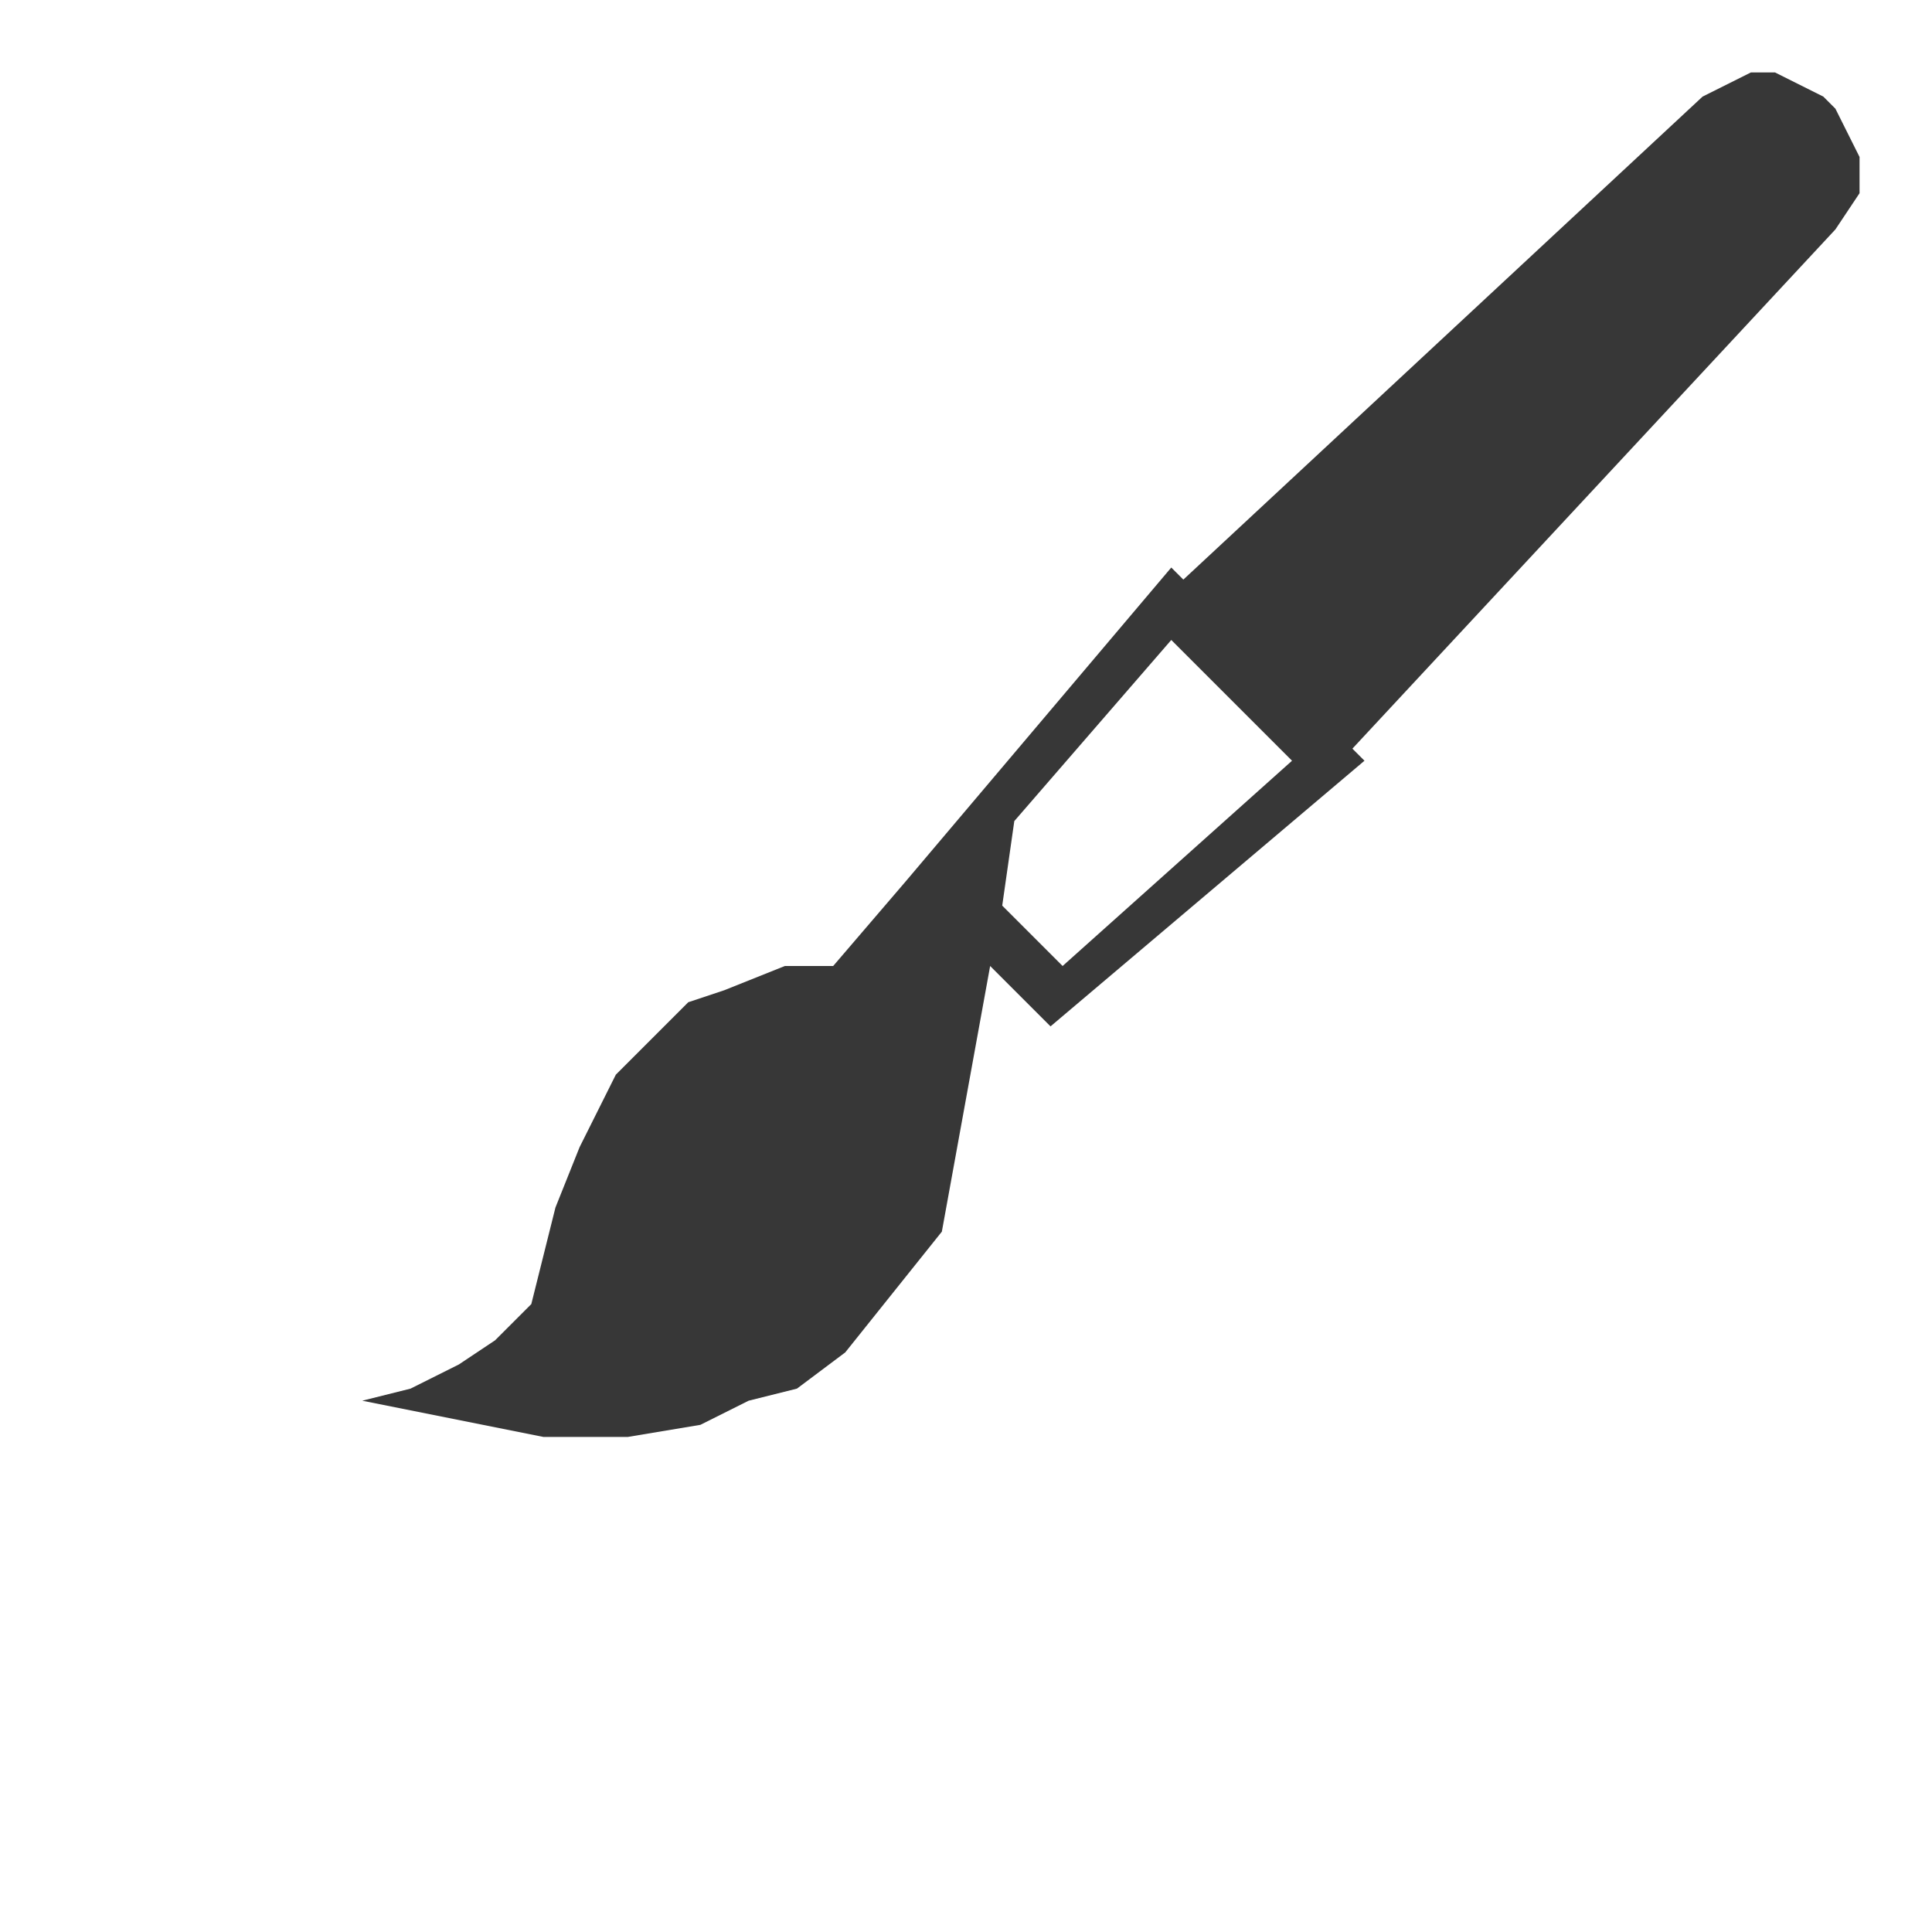
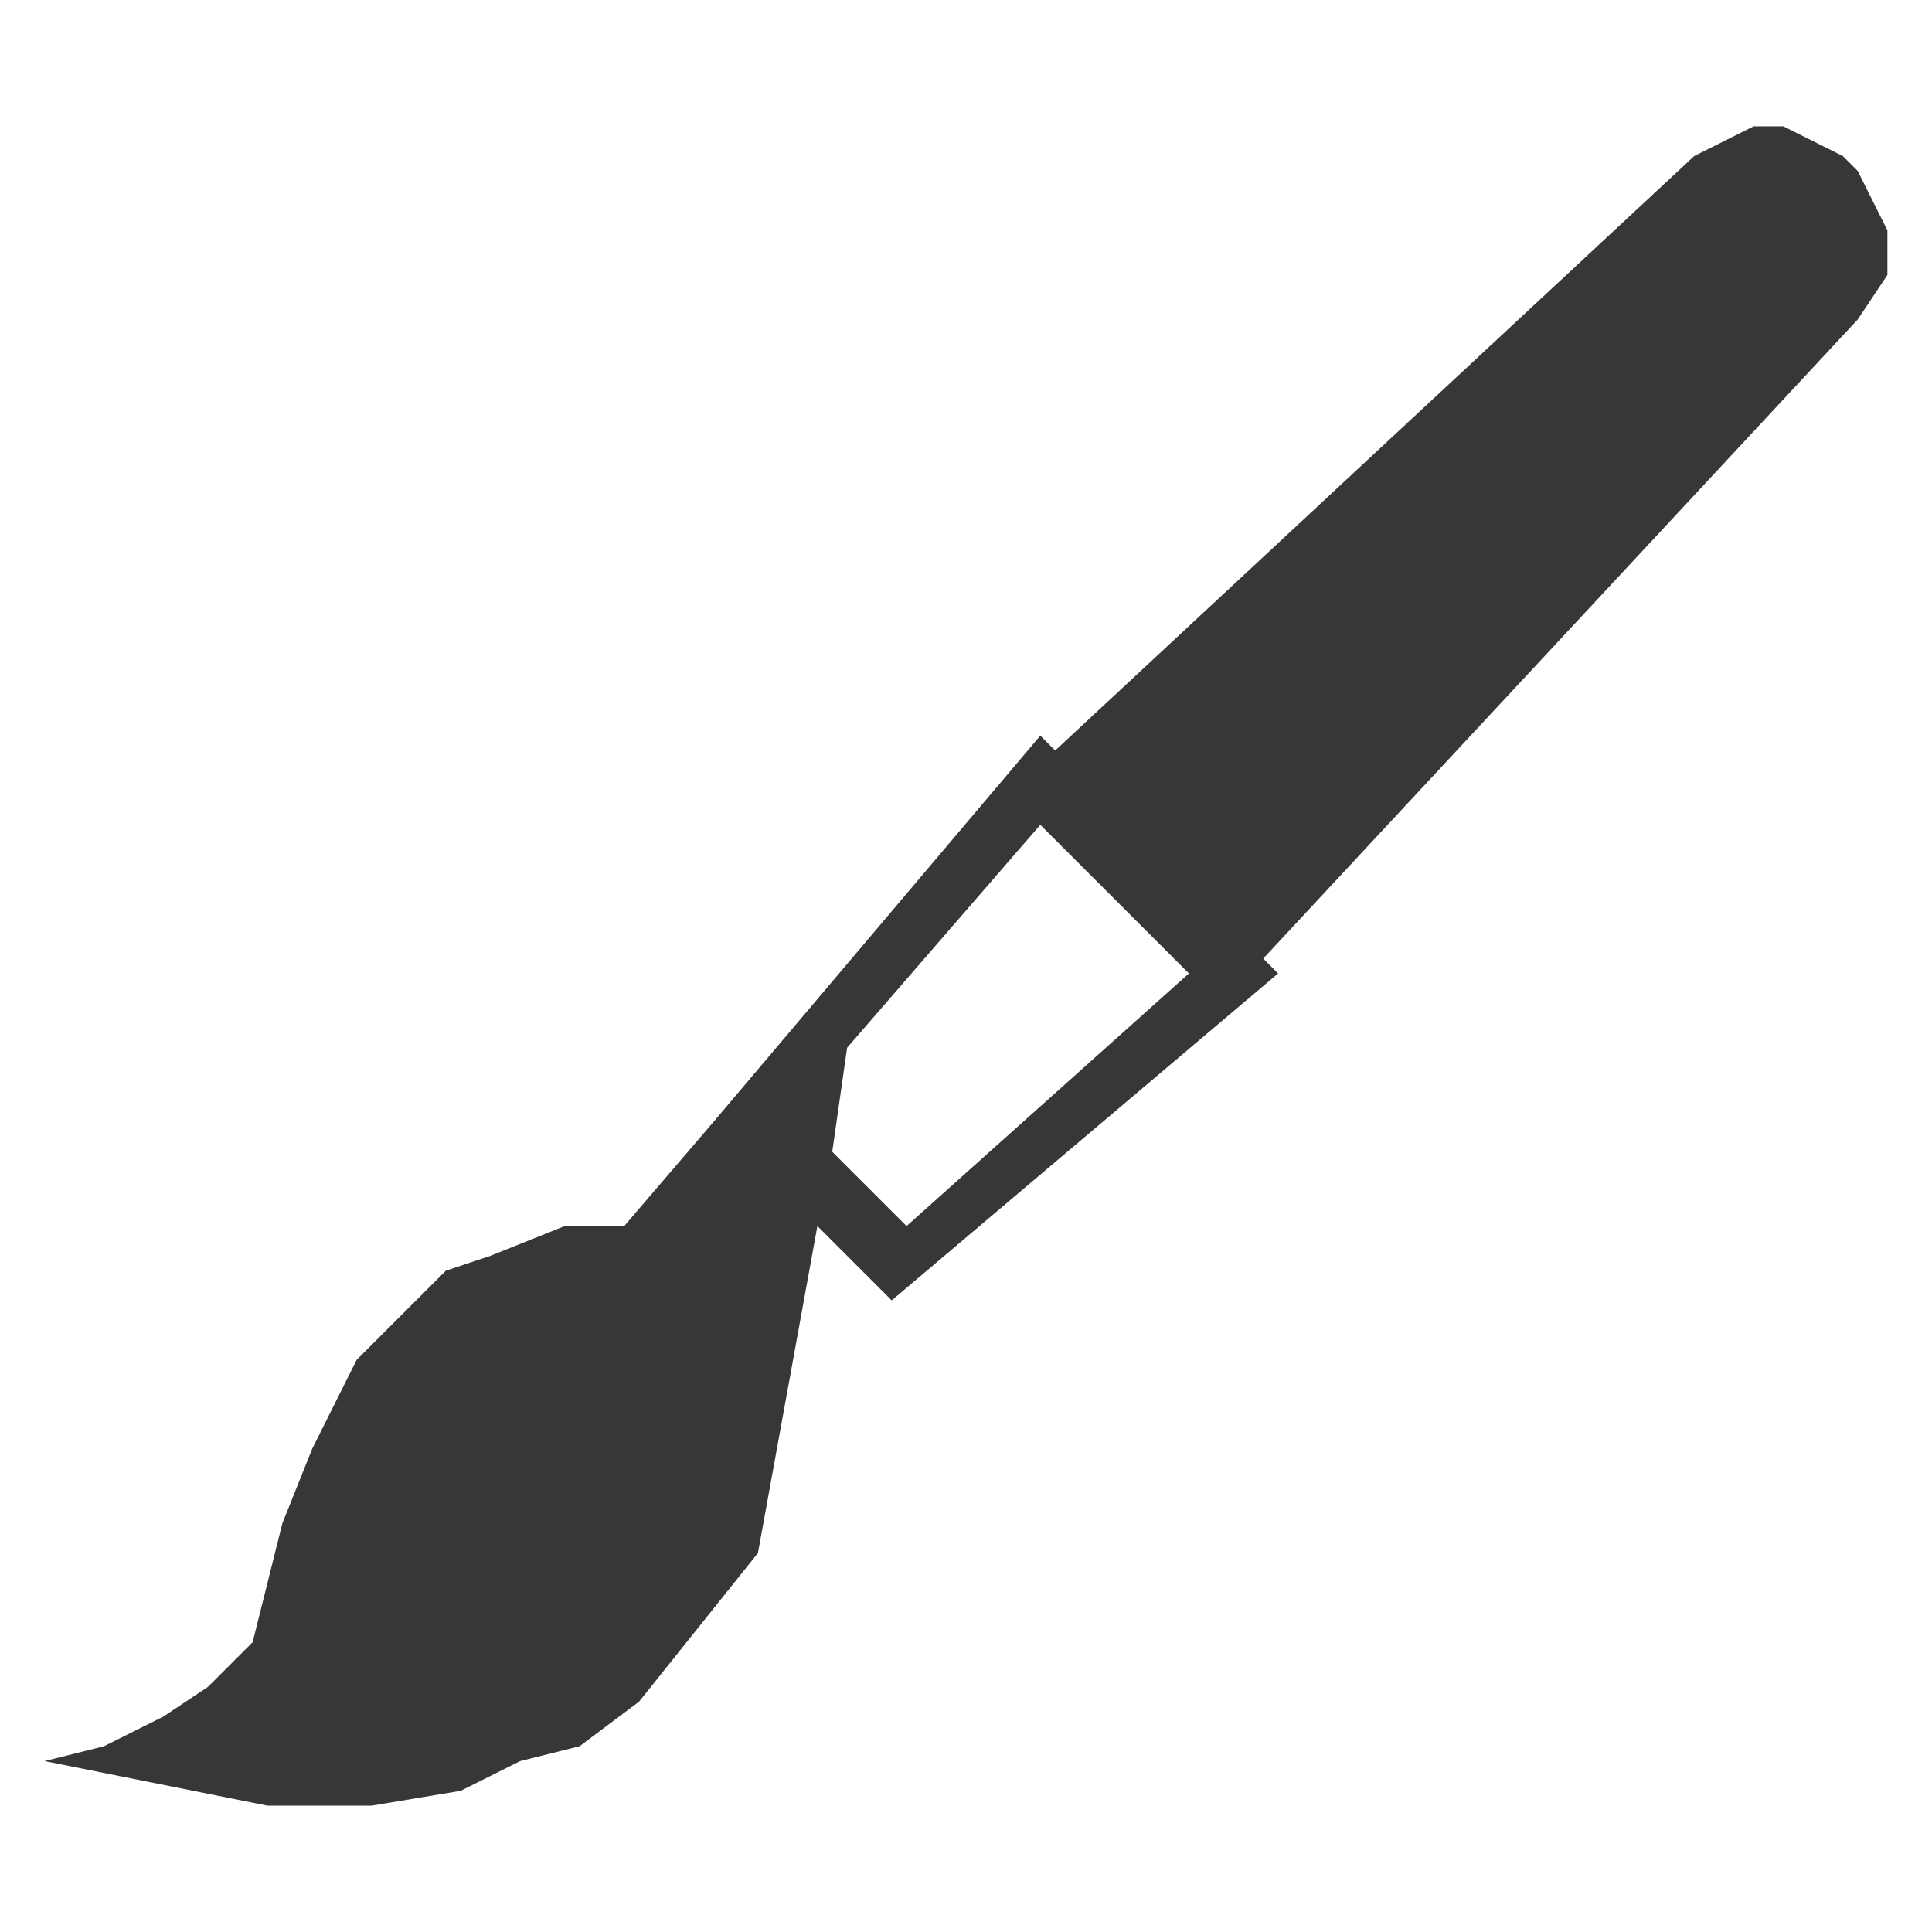
- <svg xmlns="http://www.w3.org/2000/svg" width="16" height="16" viewBox="0 0 16 16">
+ <svg xmlns="http://www.w3.org/2000/svg" width="16" height="16" viewBox="2.7 -0.25 13 13">
  <path fill="#373737" fill-rule="evenodd" d="M15.4 1.3 L15.3 1.1 L15.2 0.9 L15.1 0.8 L14.9 0.7 L14.7 0.6 L14.5 0.6 L14.3 0.7 L14.1 0.8 L9.8 4.8 L9.7 4.7 L7.5 7.3 L7.5 7.3 L6.9 8.0 L6.5 8.0 L6.0 8.2 L5.7 8.3 L5.4 8.6 L5.1 8.9 L4.8 9.5 L4.6 10.0 L4.4 10.8 L4.1 11.1 L3.8 11.3 L3.4 11.5 L3.0 11.6 L3.5 11.7 L4.0 11.8 L4.5 11.9 L5.2 11.9 L5.8 11.8 L6.2 11.6 L6.6 11.5 L7.0 11.2 L7.4 10.7 L7.8 10.2 L8.2 8.0 L8.7 8.5 L11.3 6.3 L11.2 6.2 L15.2 1.9 L15.4 1.6Z M8.3 7.5 L8.4 6.8 L9.7 5.3 L10.7 6.3 L8.8 8.0Z" />
</svg>
